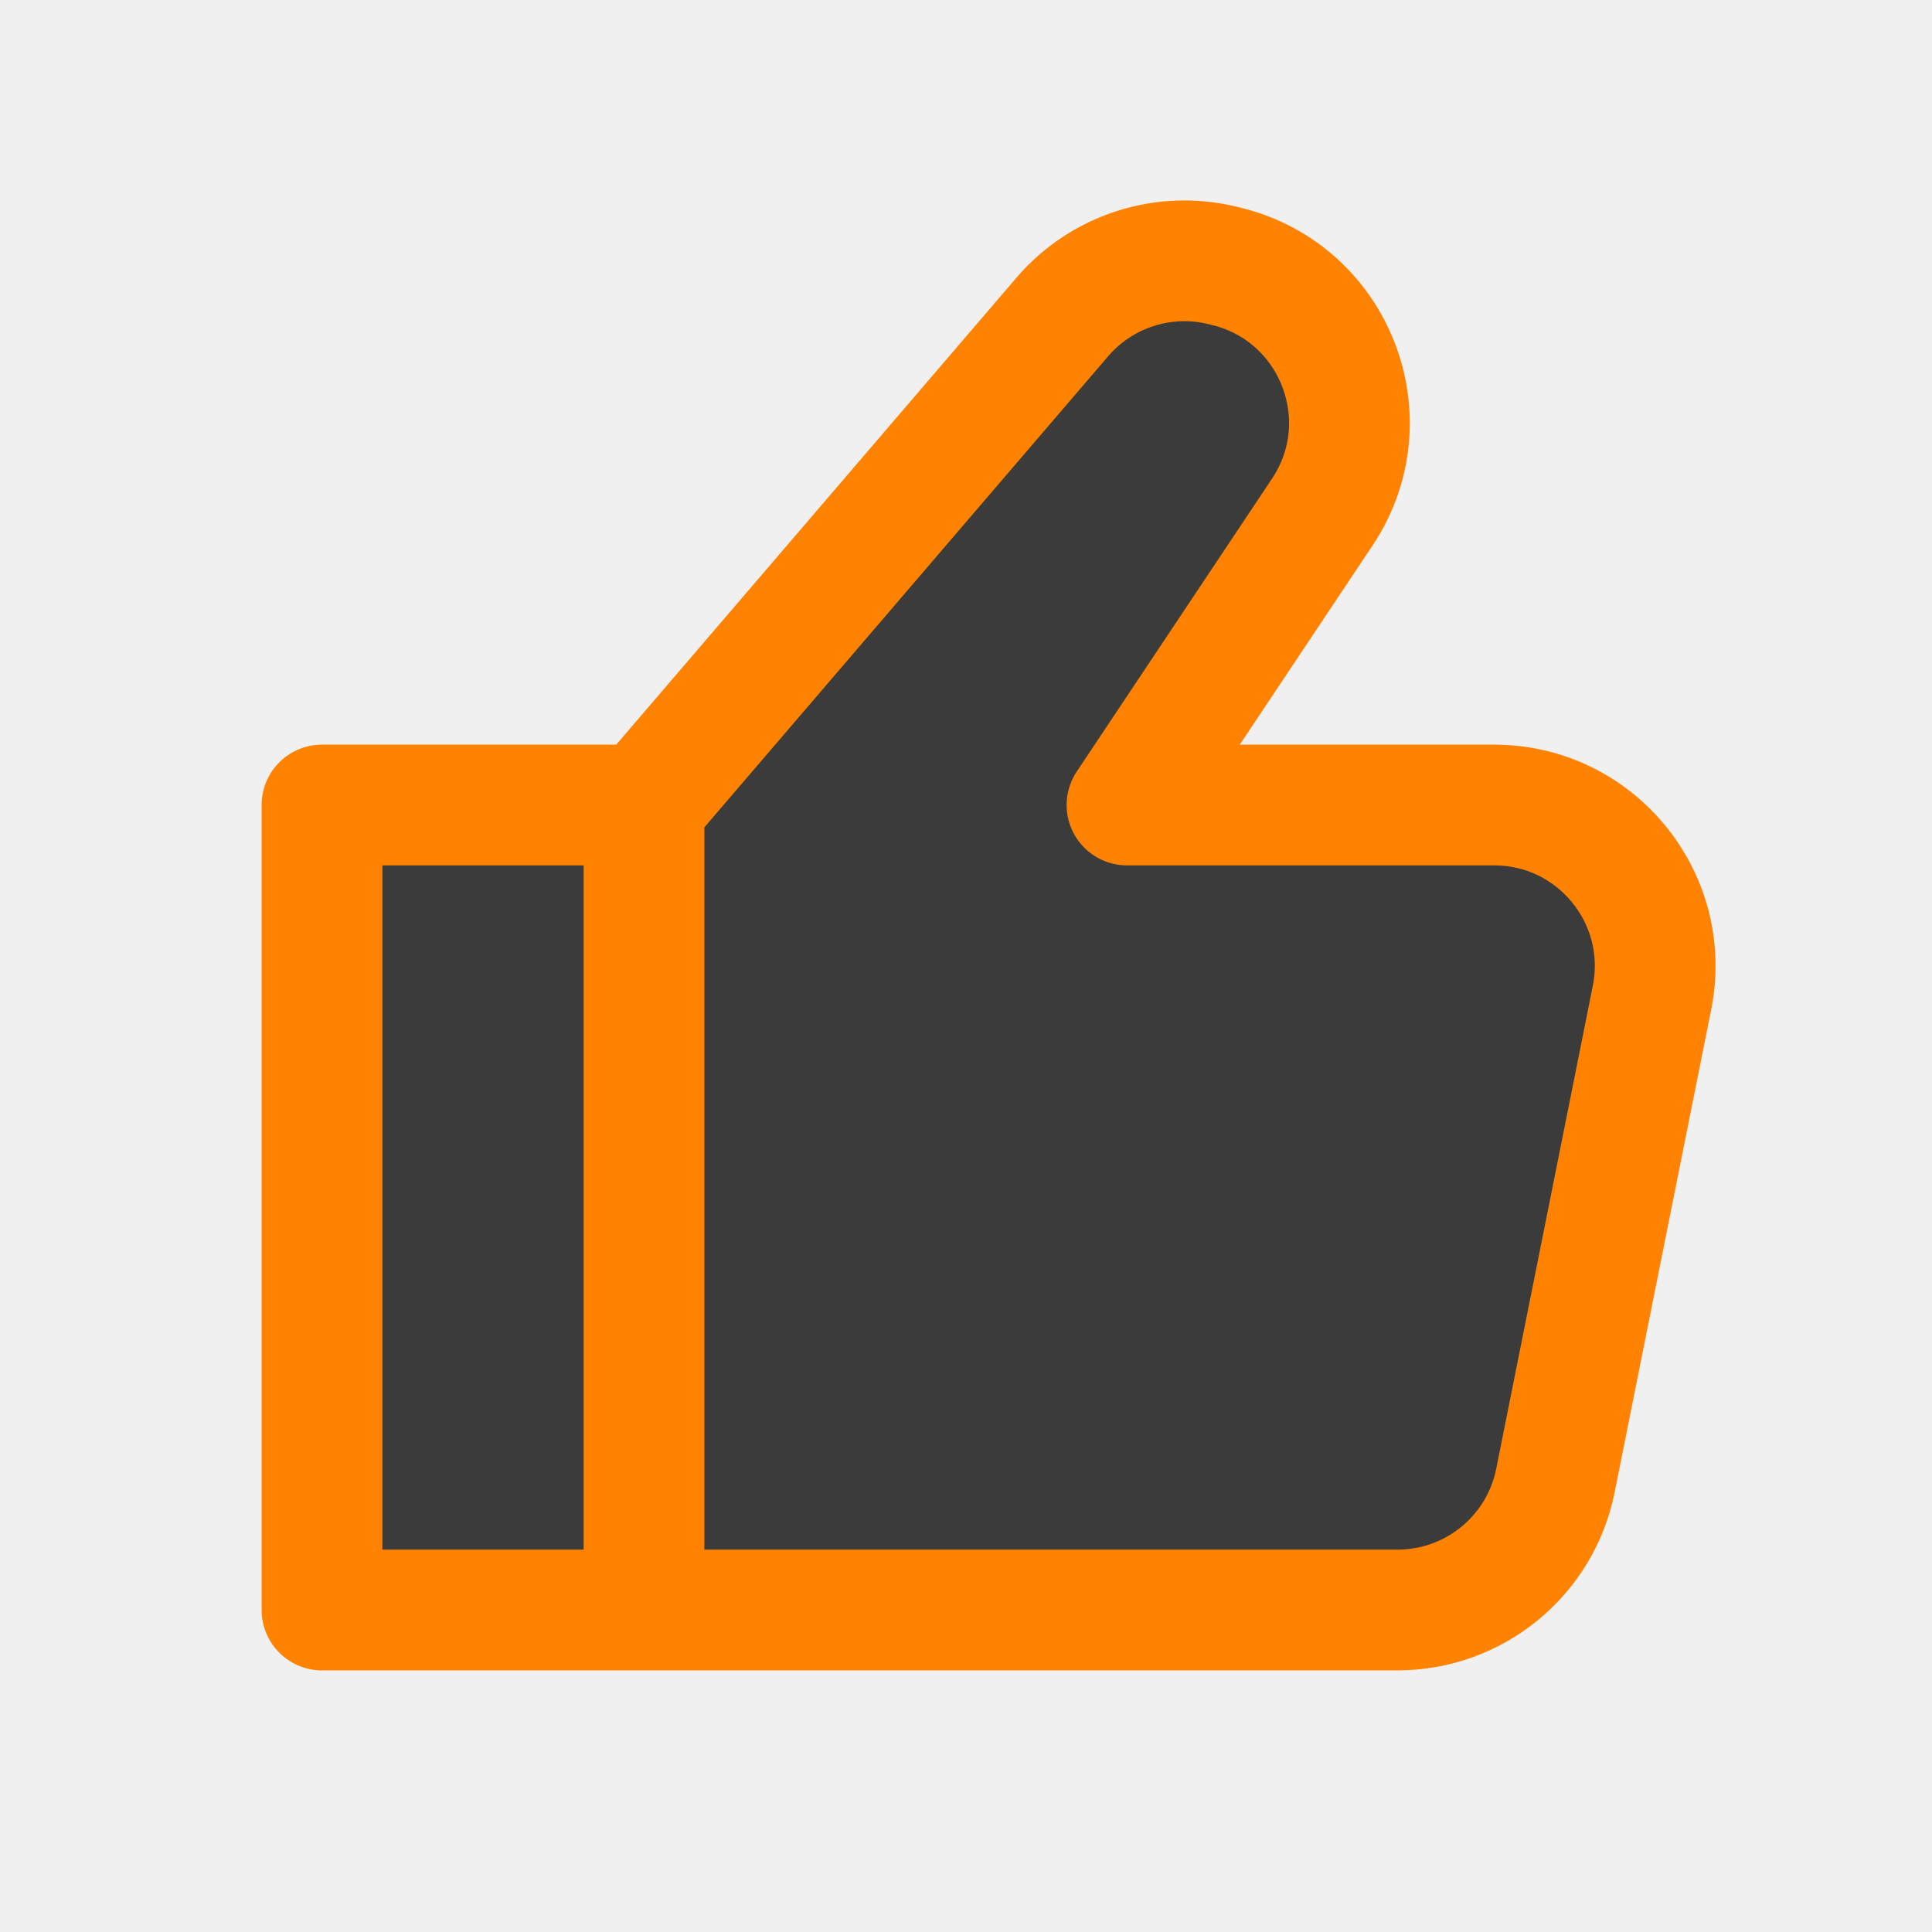
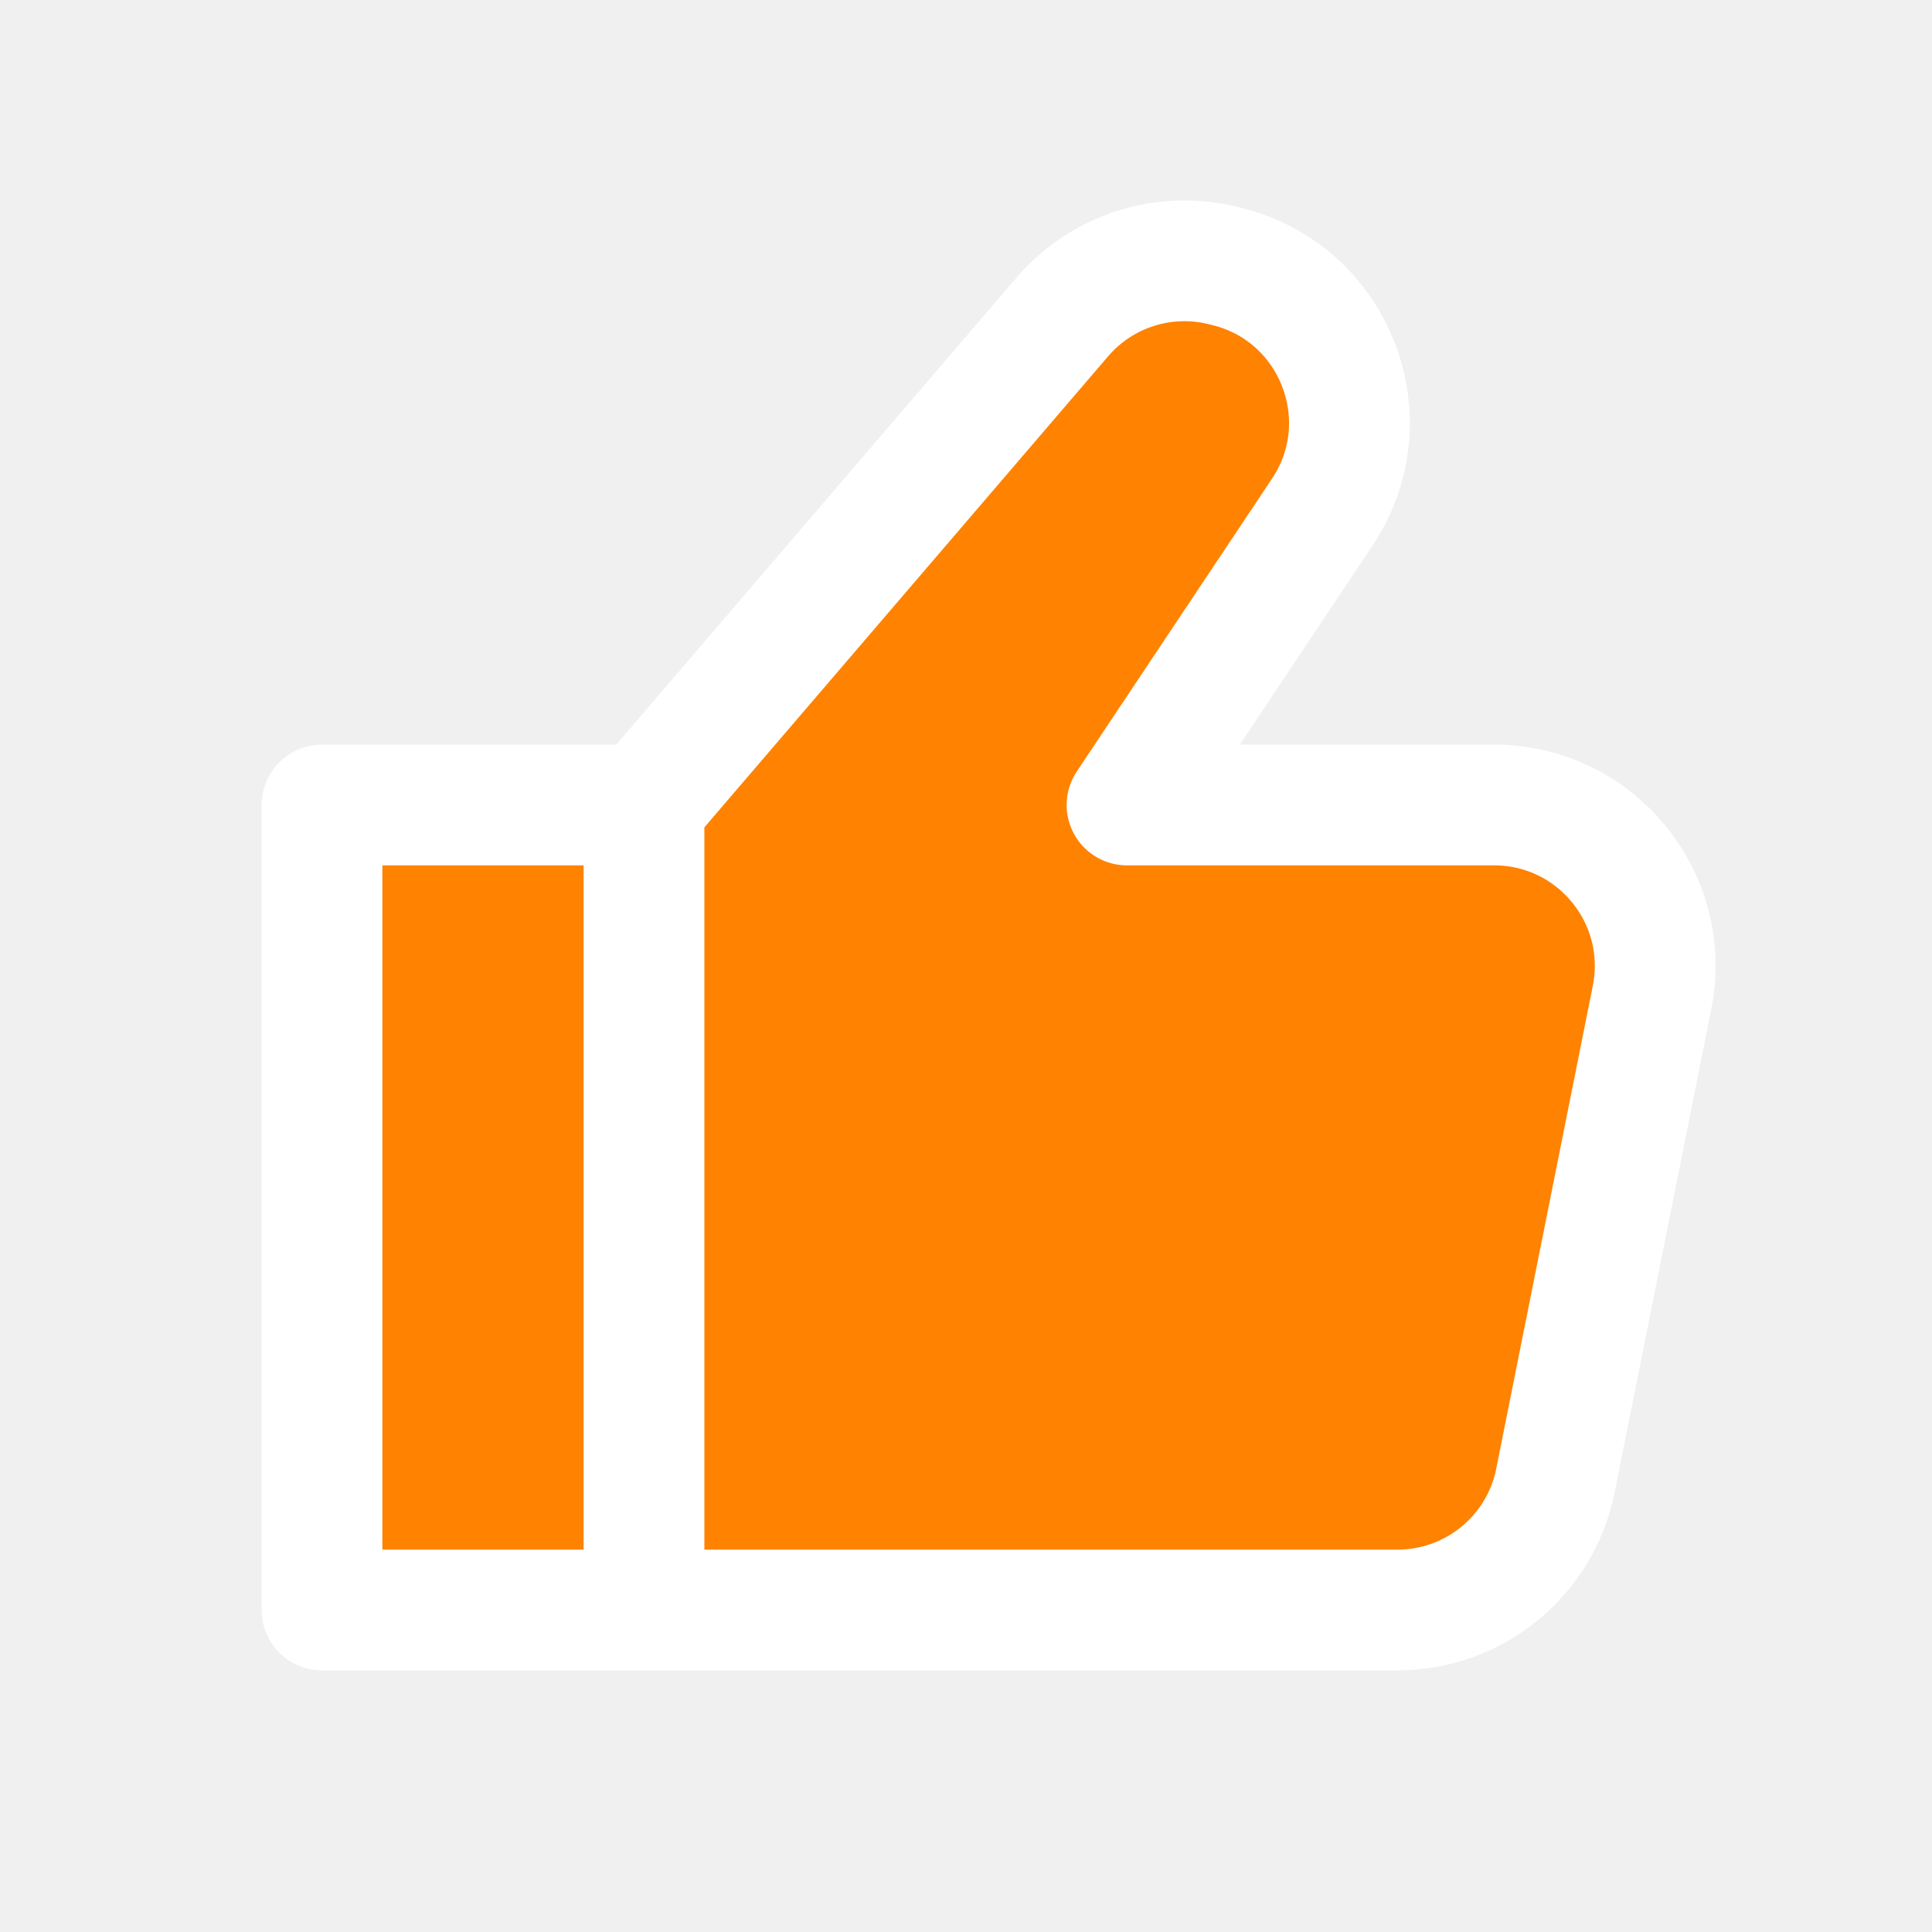
- <svg xmlns="http://www.w3.org/2000/svg" width="800px" height="800px" viewBox="0 0 24 24" fill="#3B3B3B">
-   <path d="M8 10V20M8 10L4 10V20L8 20M8 10L13.196 3.938C13.689 3.363 14.464 3.116 15.199 3.3L15.247 3.312C16.588 3.647 17.193 5.211 16.426 6.361L14 10H18.56C19.823 10 20.769 11.155 20.522 12.392L19.322 18.392C19.135 19.327 18.314 20 17.36 20L8 20" stroke="#ff8200" stroke-width="1.5" stroke-linecap="round" stroke-linejoin="round" />
+ <svg xmlns="http://www.w3.org/2000/svg" width="800px" height="800px" viewBox="0 0 24 24" fill="#ff8200">
+   <path d="M8 10V20M8 10L4 10V20L8 20M8 10L13.196 3.938C13.689 3.363 14.464 3.116 15.199 3.3L15.247 3.312C16.588 3.647 17.193 5.211 16.426 6.361L14 10H18.56C19.823 10 20.769 11.155 20.522 12.392L19.322 18.392C19.135 19.327 18.314 20 17.36 20L8 20" stroke="#fff" stroke-width="1.5" stroke-linecap="round" stroke-linejoin="round" />
</svg>
